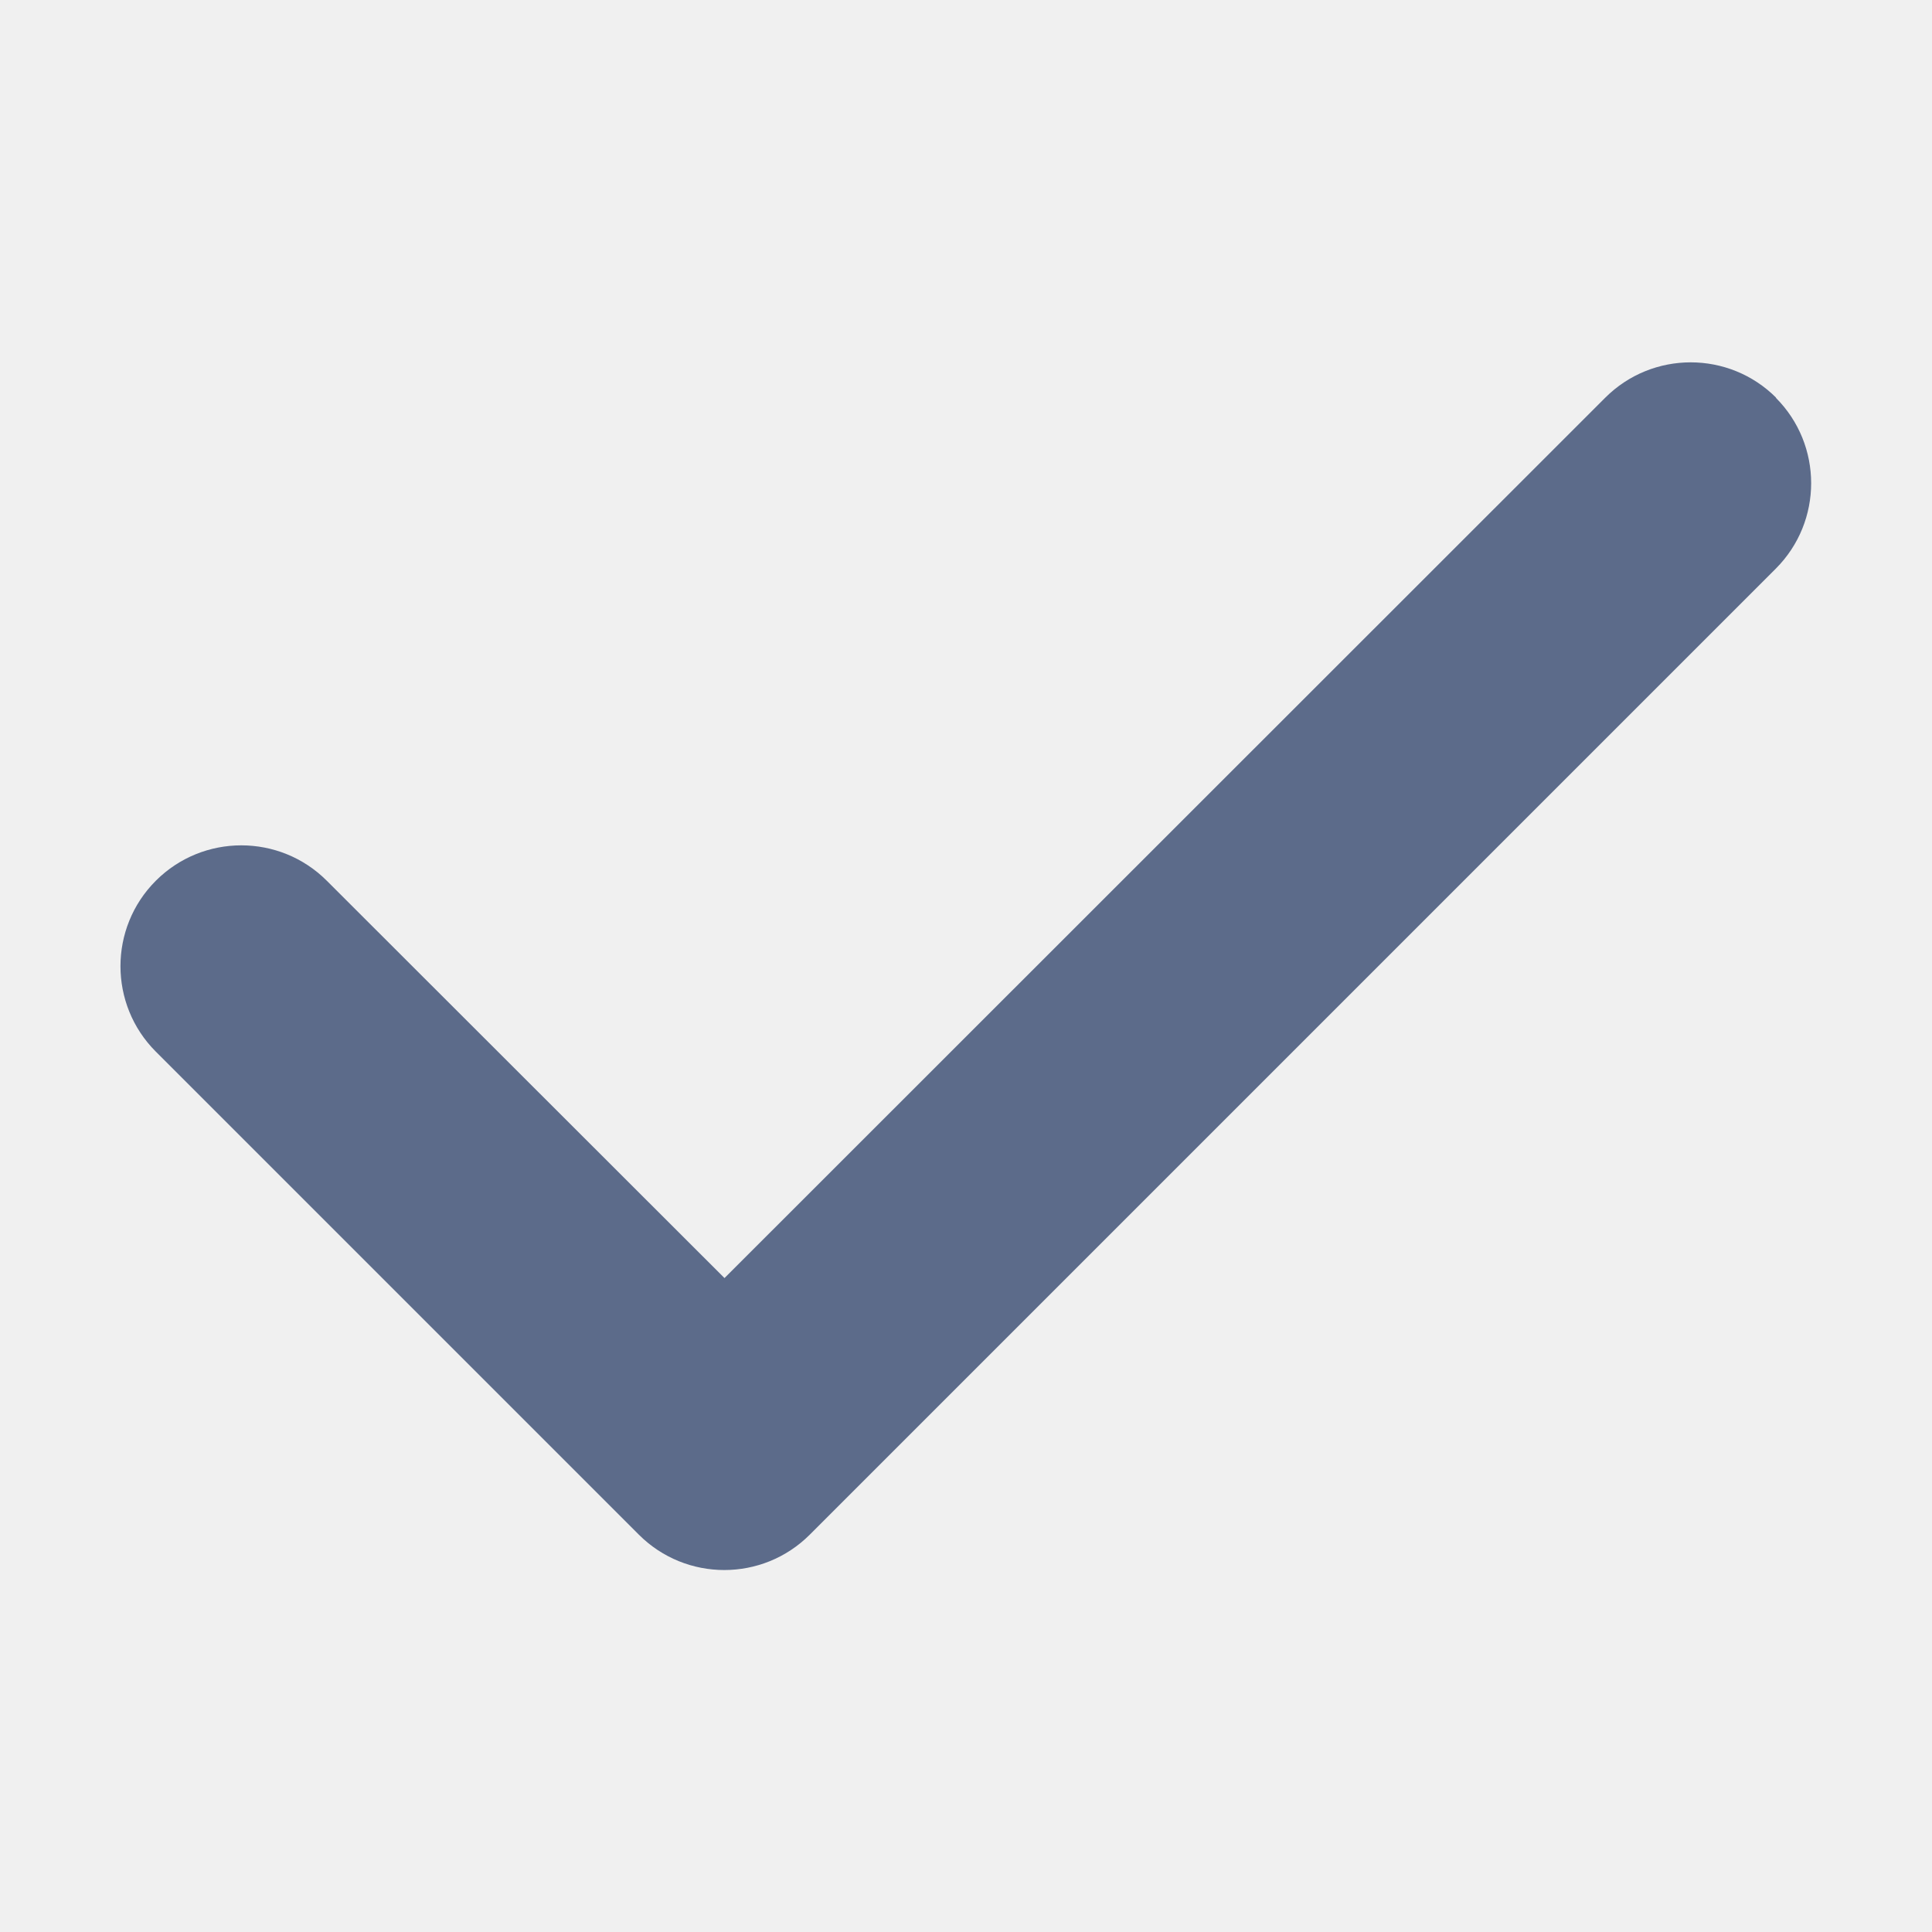
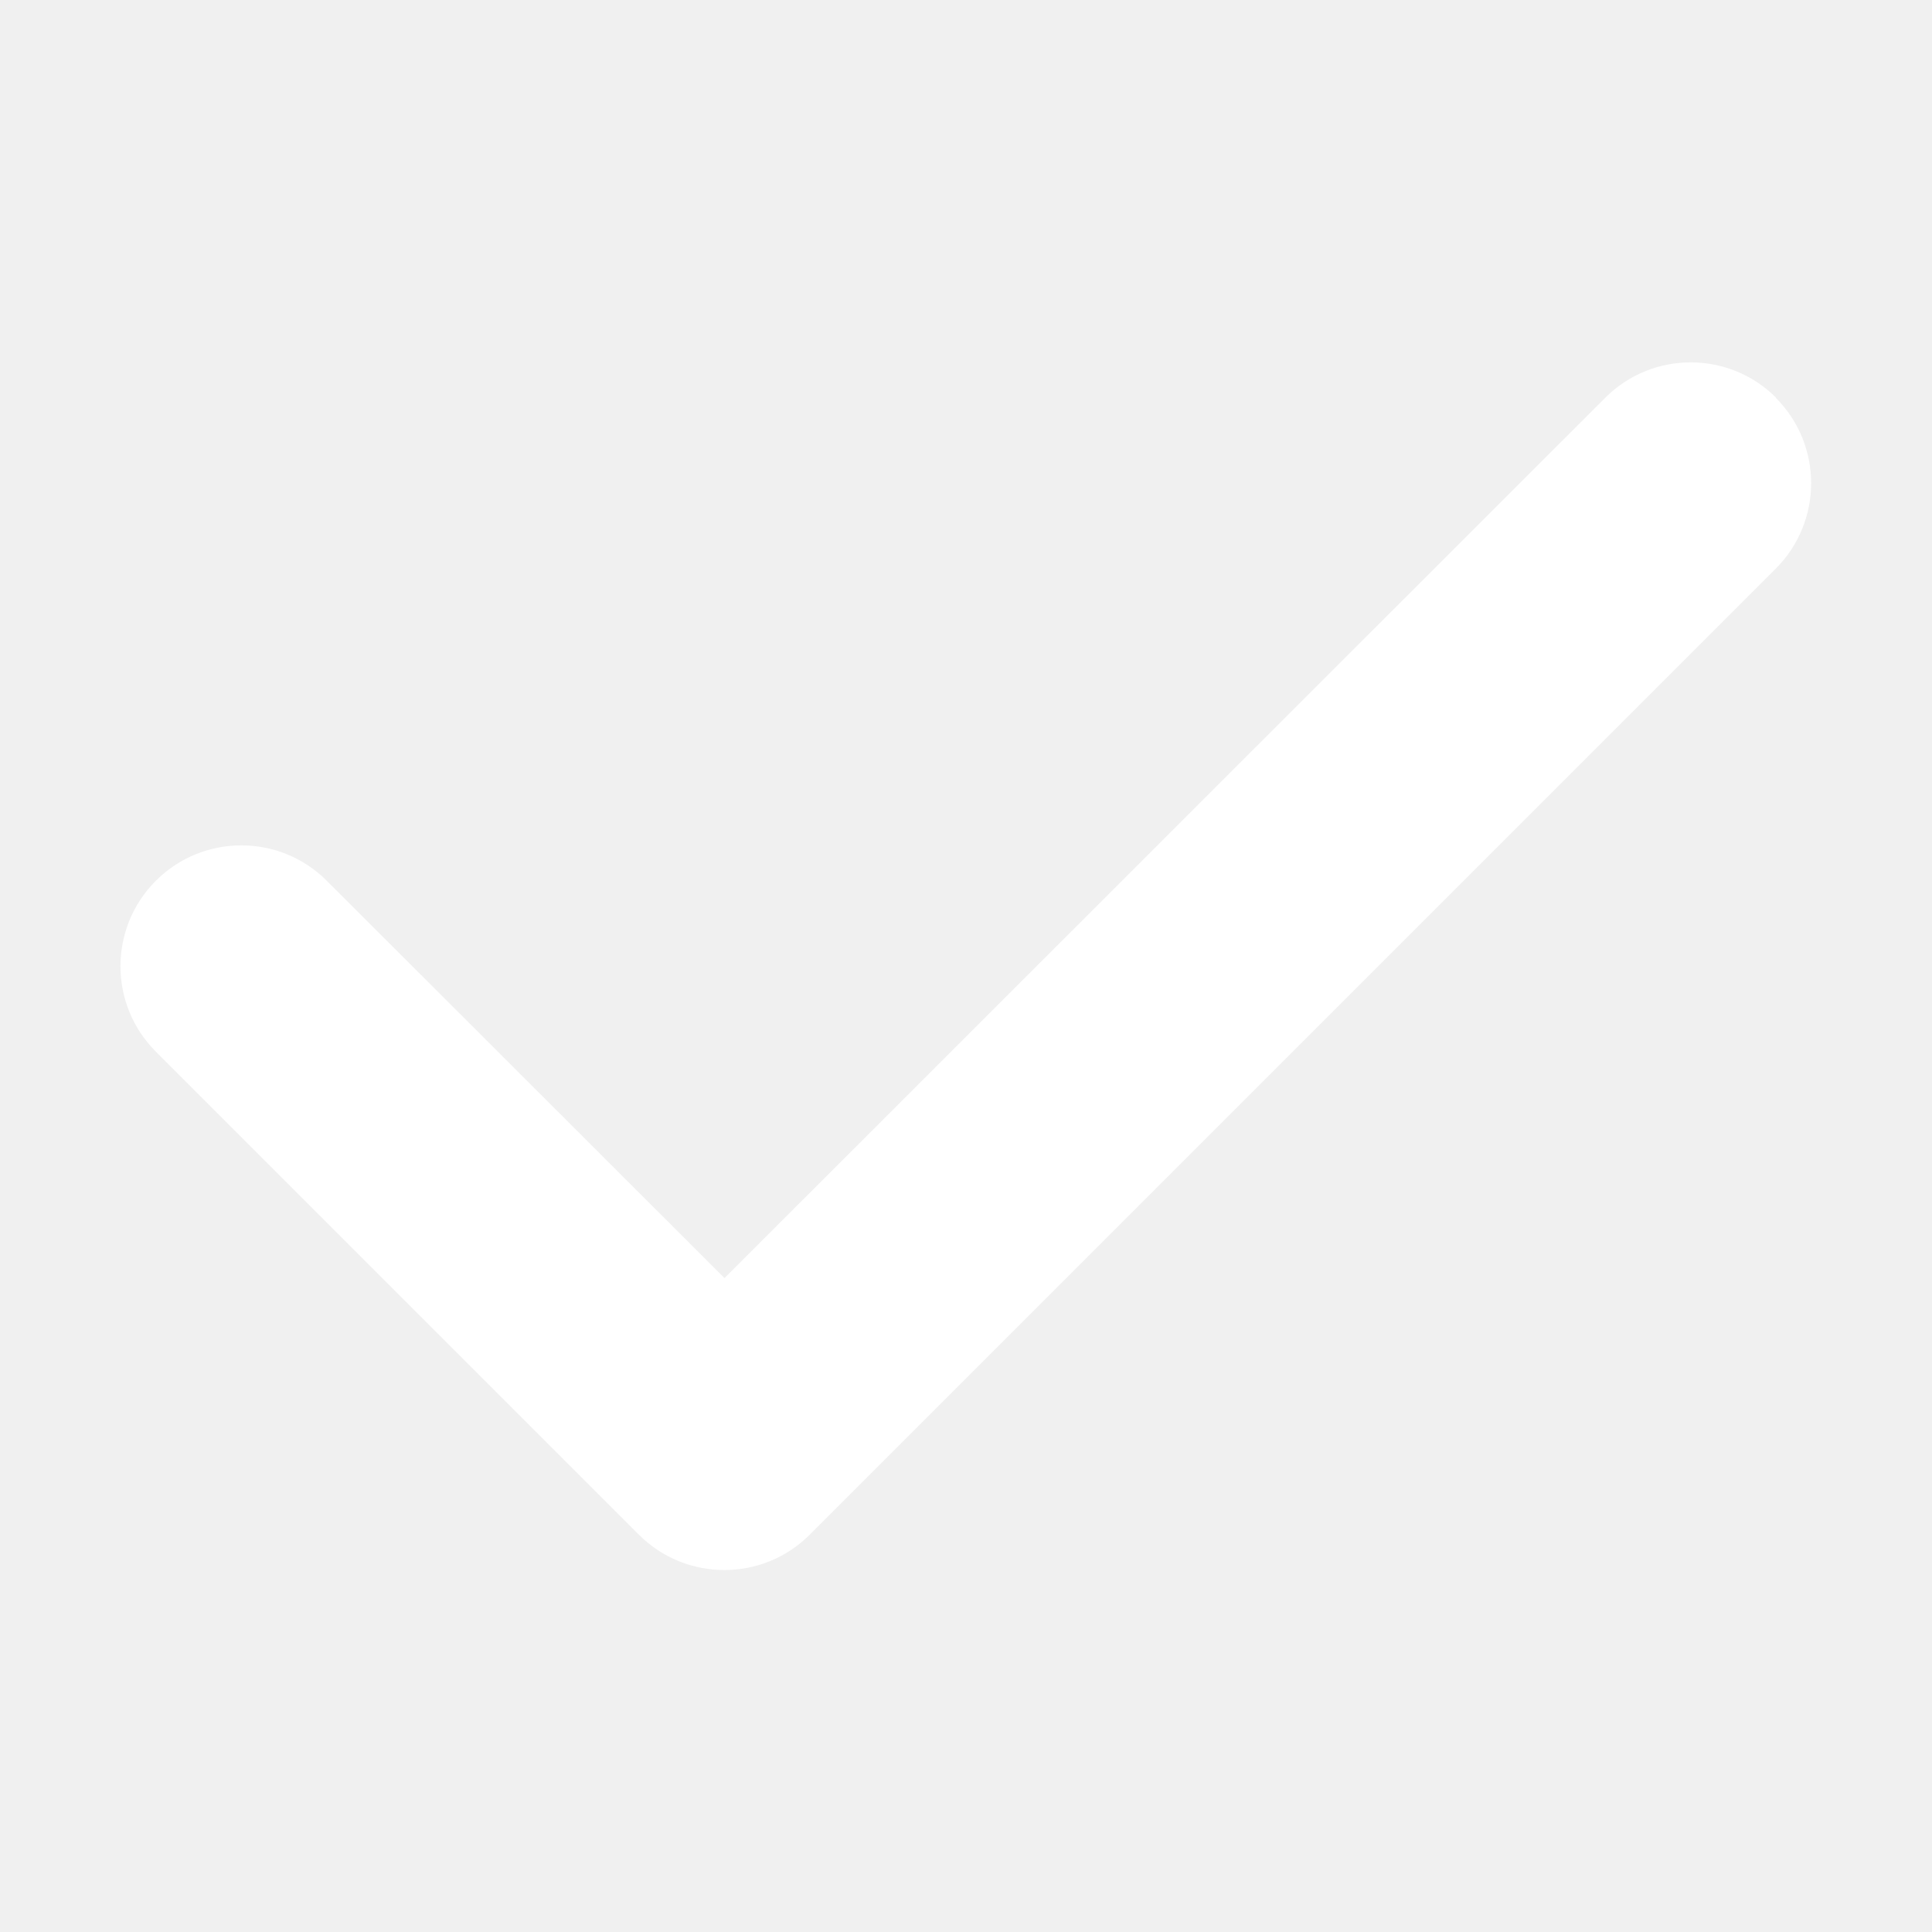
- <svg xmlns="http://www.w3.org/2000/svg" viewBox="0 0 512 512">
-   <path d="M470.6 105.4c12.5 12.5 12.5 32.8 0 45.3l-256 256c-12.5 12.5-32.8 12.5-45.3 0l-128-128c-12.5-12.5-12.5-32.8 0-45.3s32.8-12.5 45.3 0L192 338.7 425.4 105.4c12.5-12.5 32.8-12.5 45.3 0z" fill="#5c6b8a" />
+ <svg xmlns="http://www.w3.org/2000/svg" width="24" height="24" viewBox="0 0 24 24" fill="none">
+   <path d="M22.059 4.941C22.645 5.527 22.645 6.478 22.059 7.064L10.059 19.064C9.474 19.65 8.522 19.65 7.936 19.064L1.936 13.064C1.35 12.478 1.35 11.527 1.936 10.941C2.522 10.355 3.474 10.355 4.059 10.941L9 15.877L19.941 4.941C20.527 4.355 21.478 4.355 22.064 4.941H22.059Z" fill="#FFFFFF" />
</svg>
